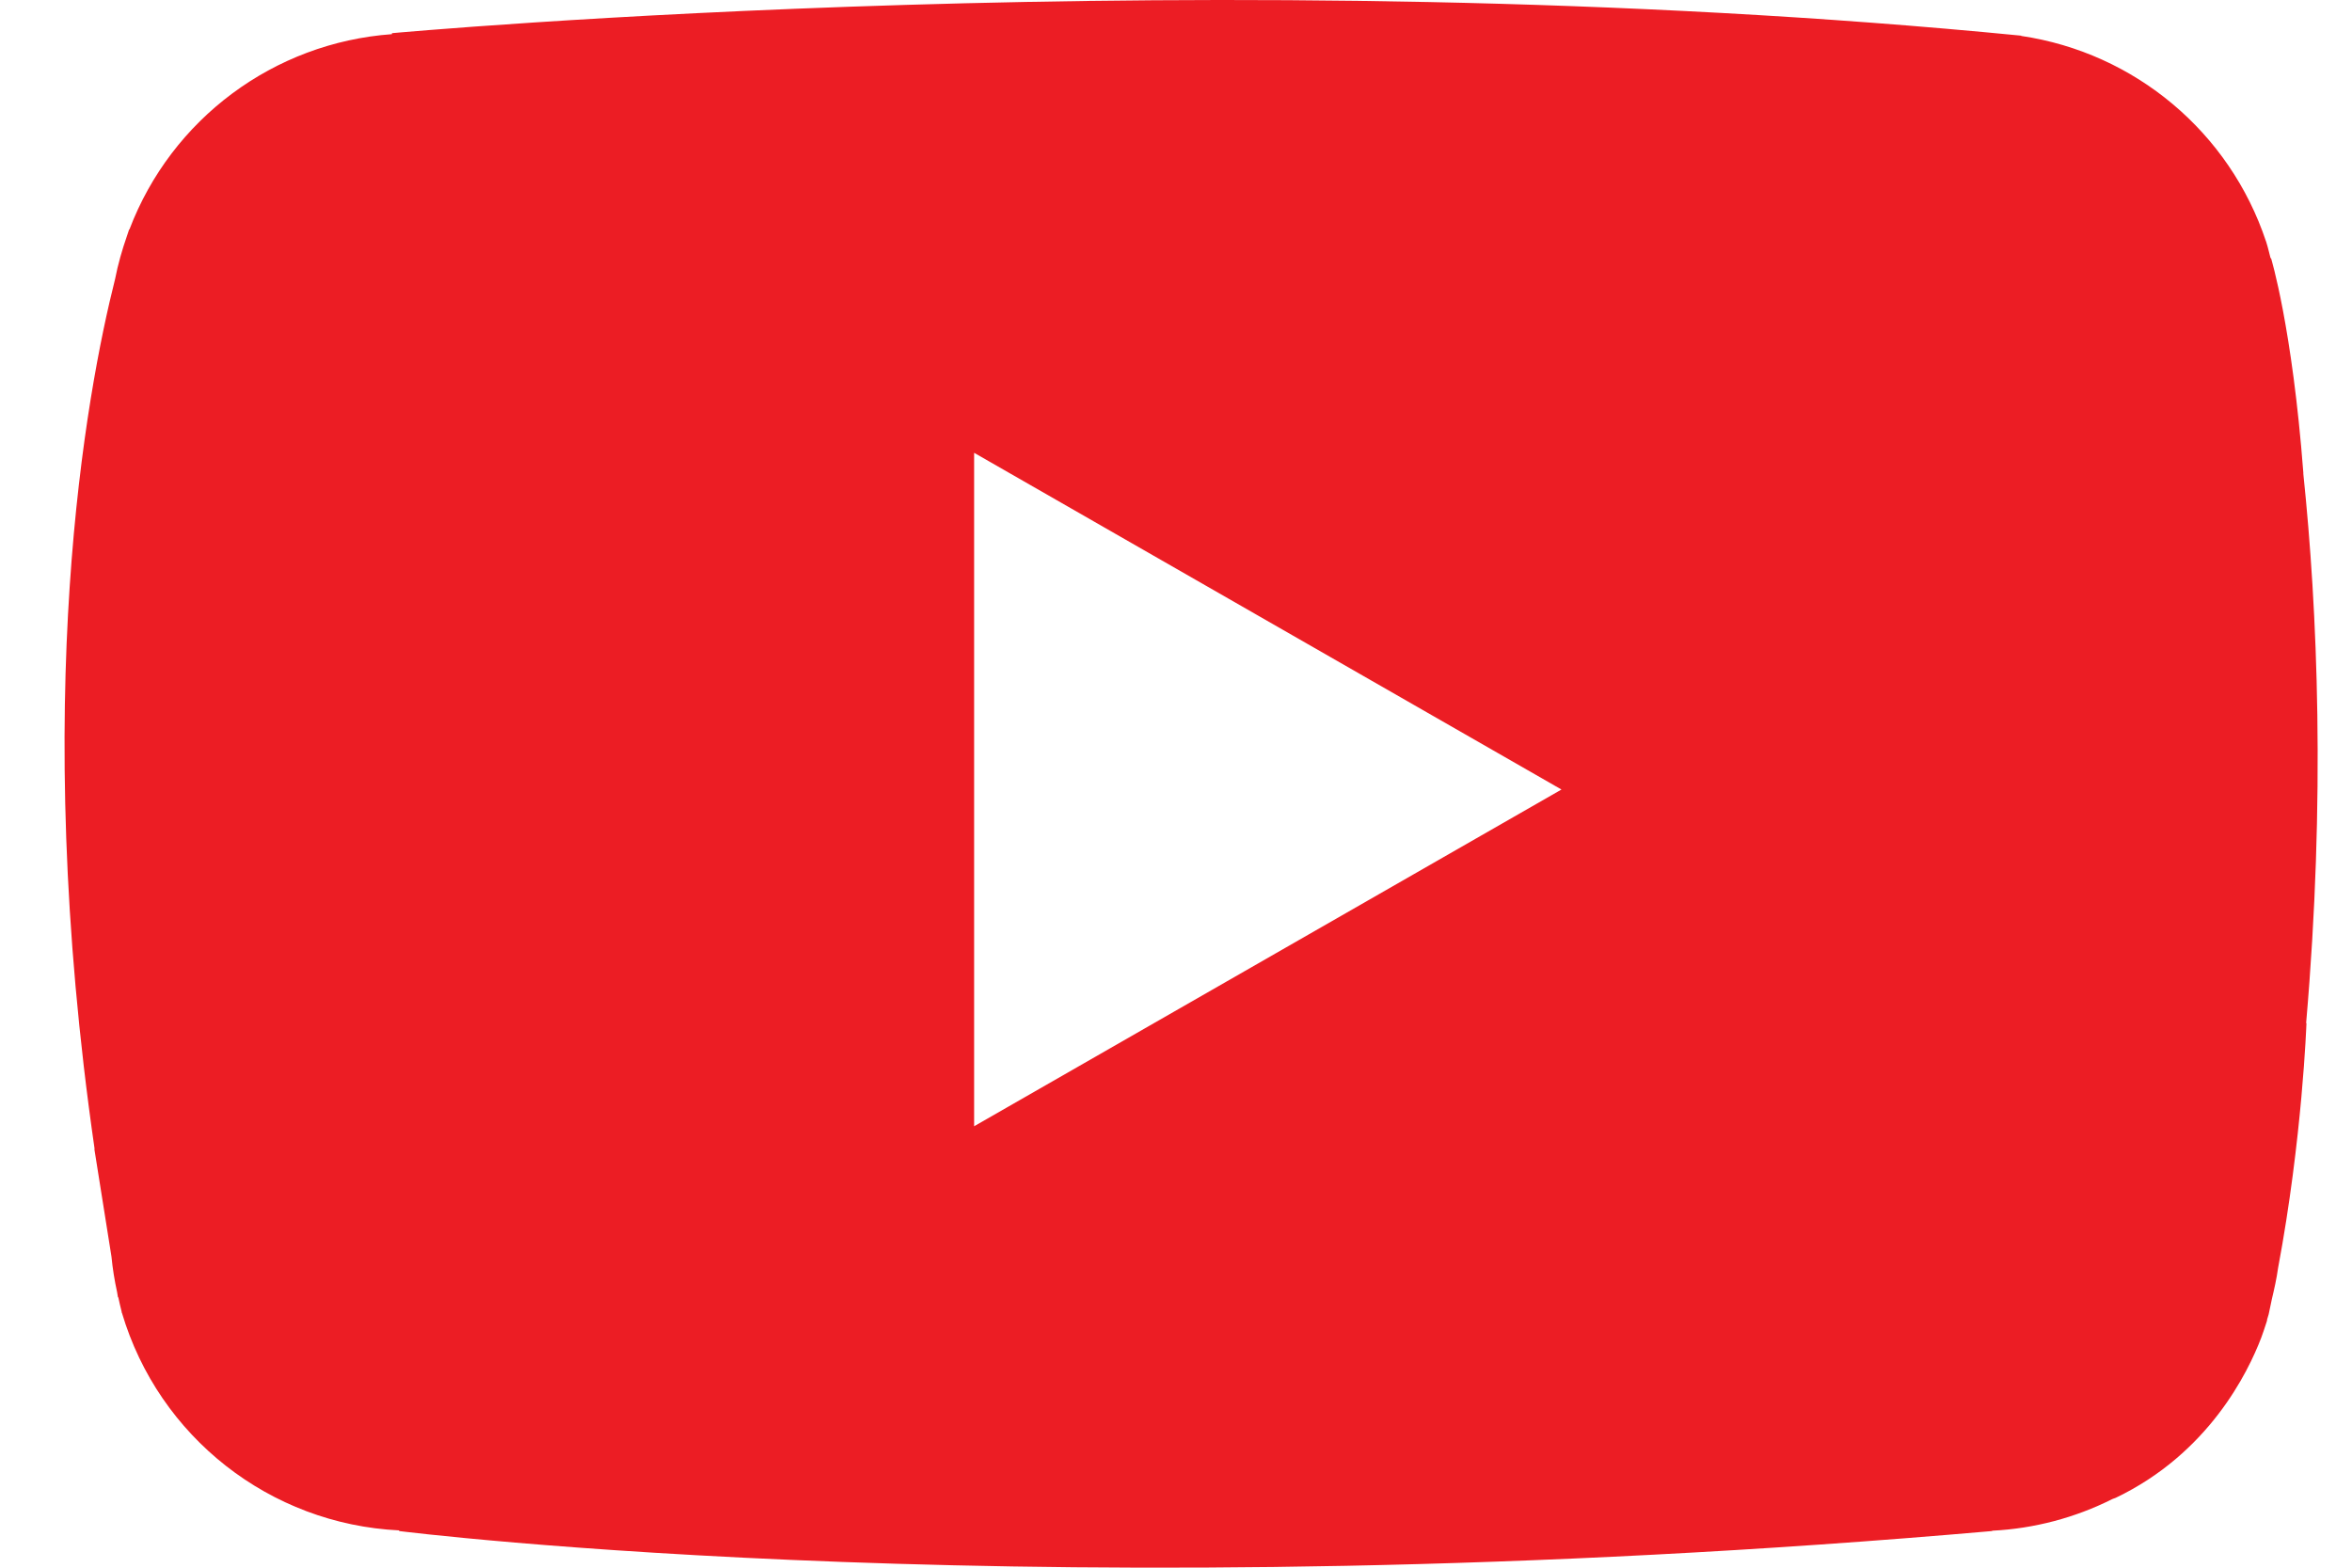
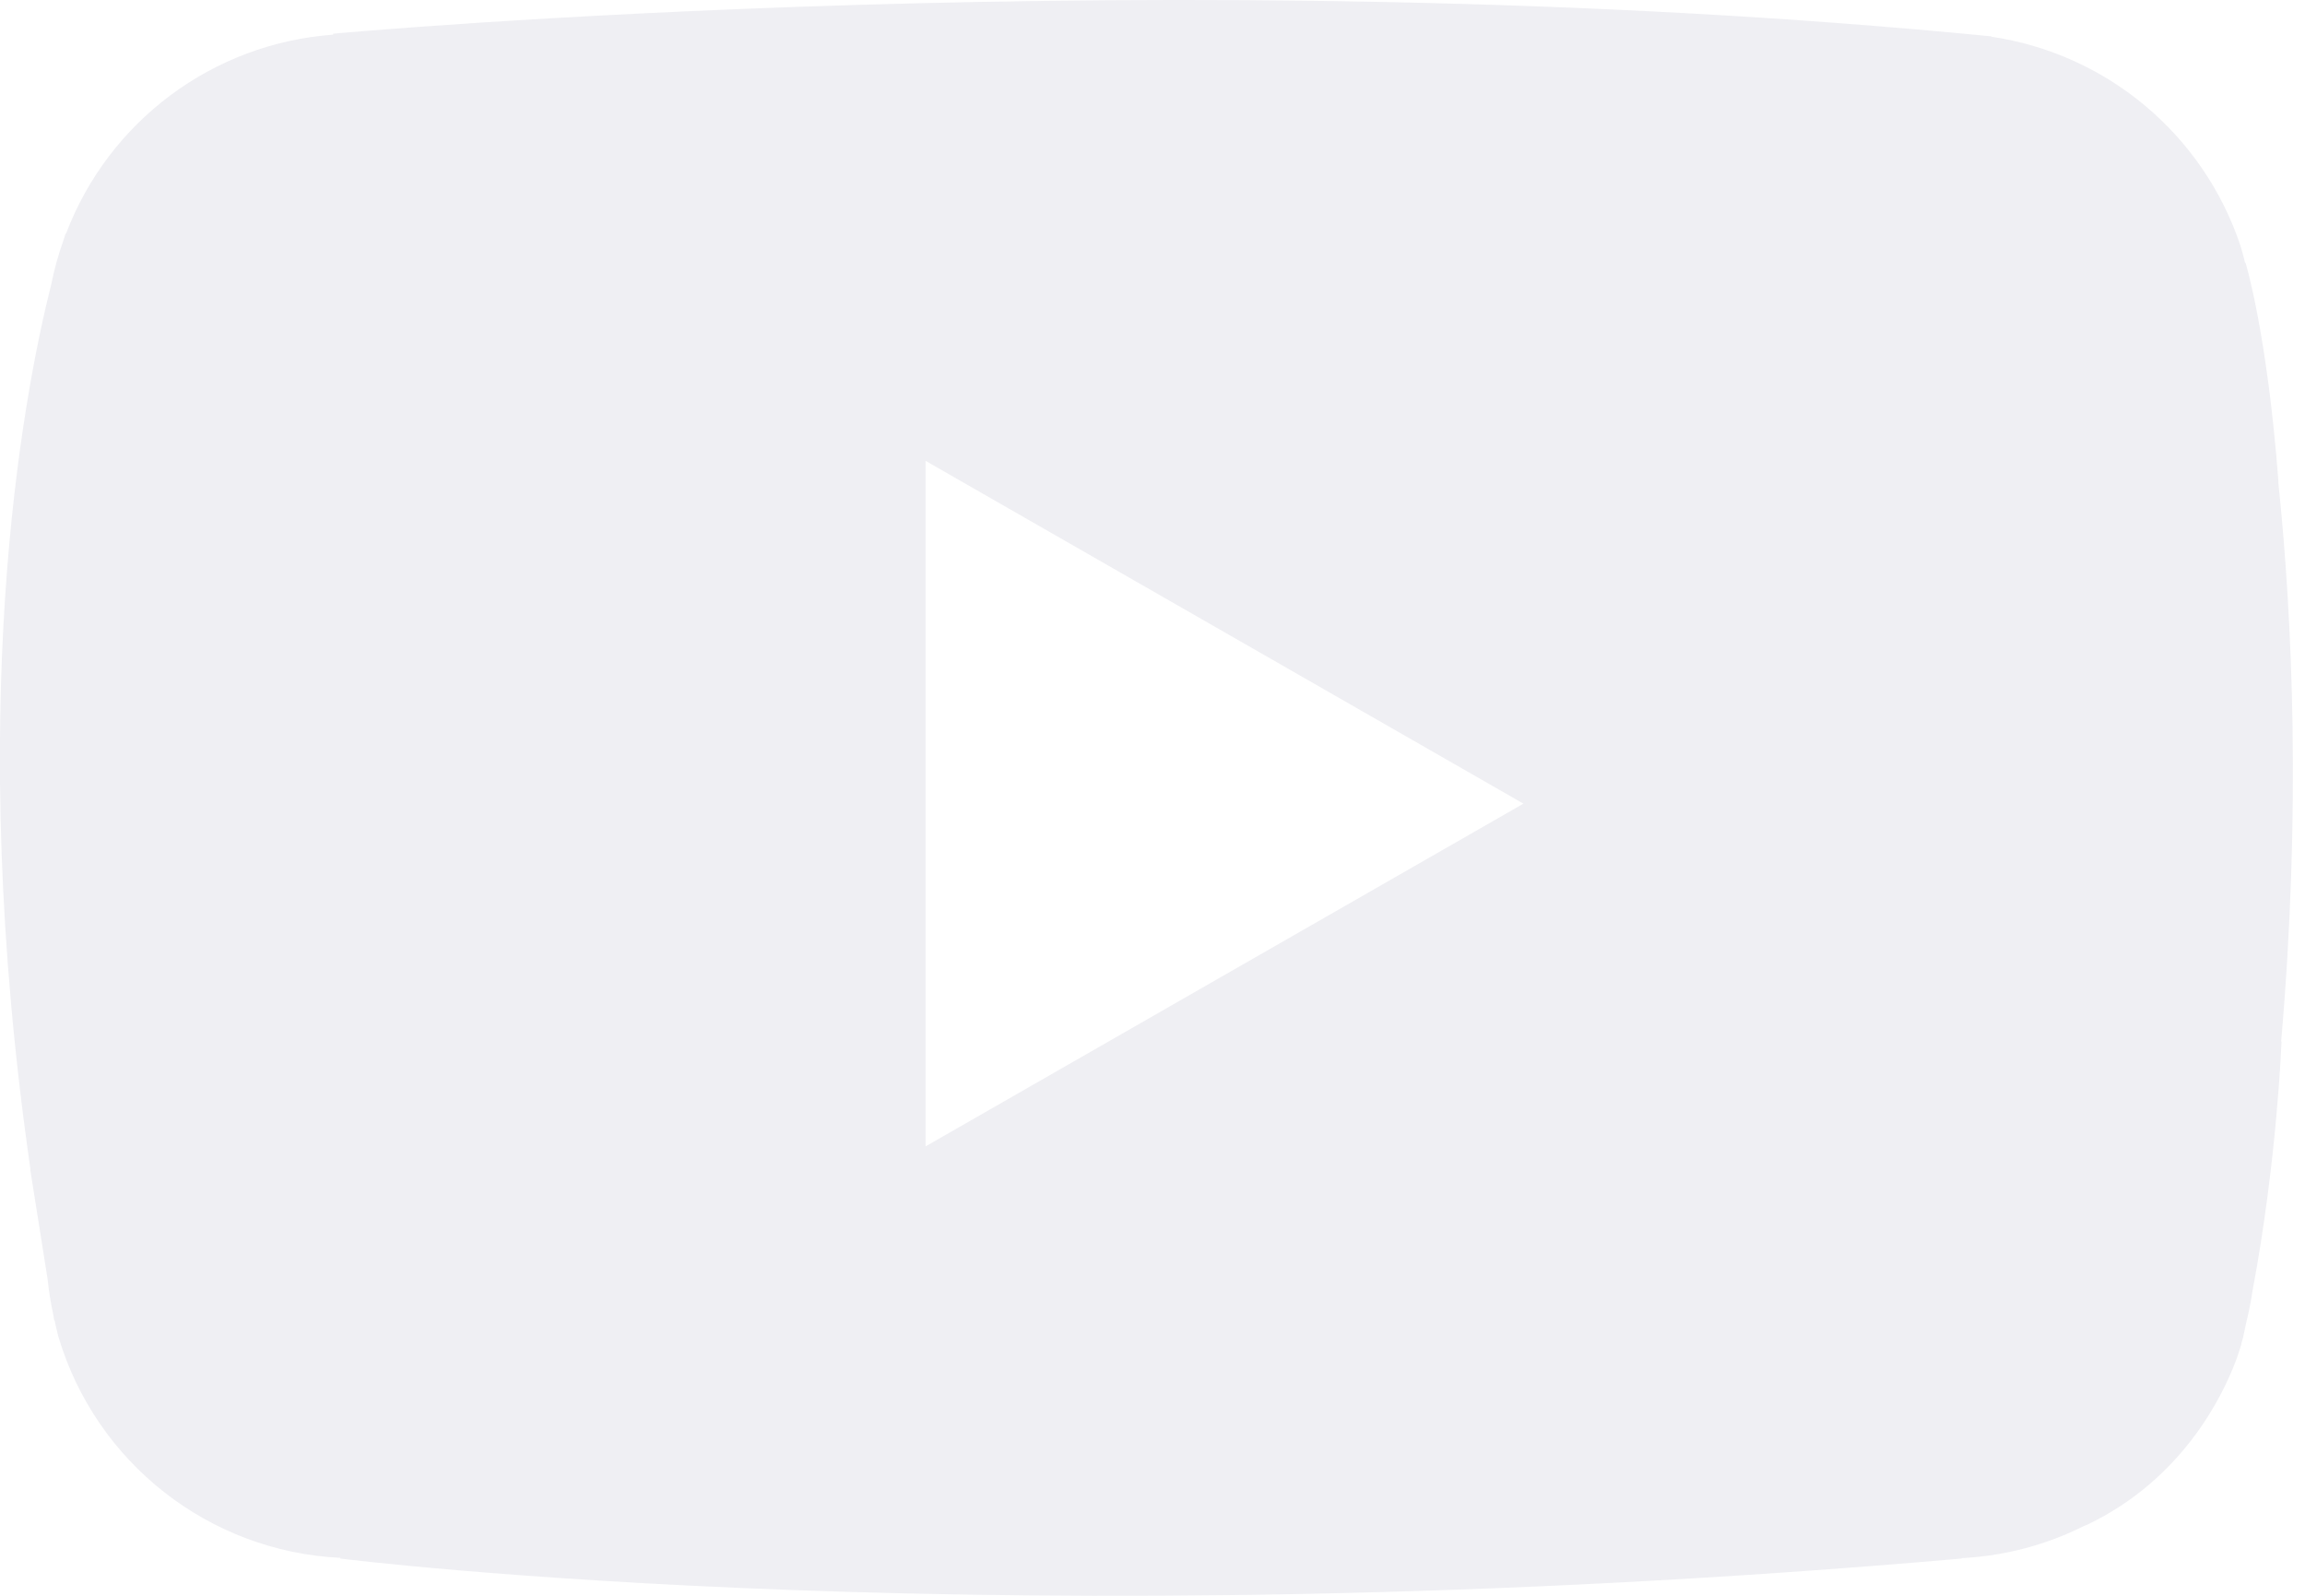
- <svg xmlns="http://www.w3.org/2000/svg" width="36" height="24" fill="none">
-   <path d="M35.255 7.254v-.018c-.17-2.228-.495-3.287-.495-3.287l-.005.009c-.022-.082-.04-.167-.066-.247l-.004-.015h-.001A4.67 4.67 0 0030.937.55V.546C18.67-.66 5.999.508 5.999.508v.015a4.658 4.658 0 00-4.018 2.99l-.004-.002-.034.102c-.074.213-.137.431-.181.657-.436 1.73-1.314 6.4-.314 13.32l-.004-.001.262 1.648c.018.185.047.365.086.543l.014.084.004-.007c.017.072.03.145.05.216l.005.028h.002a4.66 4.66 0 004.242 3.328v.01s9.961 1.262 24.382 0l.002-.005a4.615 4.615 0 001.84-.485c.016-.008.032-.01.049-.018 1.422-.68 2.025-1.917 2.23-2.455.012-.03.024-.068.036-.102.033-.096.054-.165.054-.165h-.004c.008-.032.018-.053.027-.09l.049-.233c.037-.156.072-.311.094-.471.373-1.987.435-3.752.435-3.752h-.005c.298-3.441.174-6.334-.043-8.41zM14.91 17.242V6.932l8.99 5.155-8.99 5.155z" fill="#EC1D24" />
+ <svg xmlns="http://www.w3.org/2000/svg" width="26" height="18" fill="none">
+   <path d="M25.7 5.44v-.013c-.127-1.671-.371-2.465-.371-2.465l-.004.006c-.016-.061-.03-.125-.05-.184l-.002-.012h-.001a3.503 3.503 0 00-2.81-2.358V.41C13.262-.495 3.758.38 3.758.38v.011A3.494 3.494 0 00.745 2.635L.74 2.633l-.024.077a3.47 3.47 0 00-.137.493c-.327 1.297-.985 4.8-.235 9.99l-.003-.001.196 1.236c.014.138.036.273.065.407l.01.063.004-.005c.012.054.022.108.037.162l.004.02h.001a3.495 3.495 0 003.181 2.497v.008s7.472.946 18.287 0l.002-.005a3.461 3.461 0 001.38-.363c.012-.006.023-.008.036-.014 1.067-.51 1.52-1.438 1.673-1.841.01-.022.018-.05.027-.077.025-.071.04-.123.04-.123h-.003c.006-.024.014-.04.02-.068l.037-.175a3.66 3.66 0 00.07-.353c.28-1.49.327-2.814.327-2.814h-.004c.224-2.58.13-4.75-.032-6.307zm-15.26 7.491V5.198l6.744 3.867-6.744 3.866z" fill="#EFEFF3" />
</svg>
